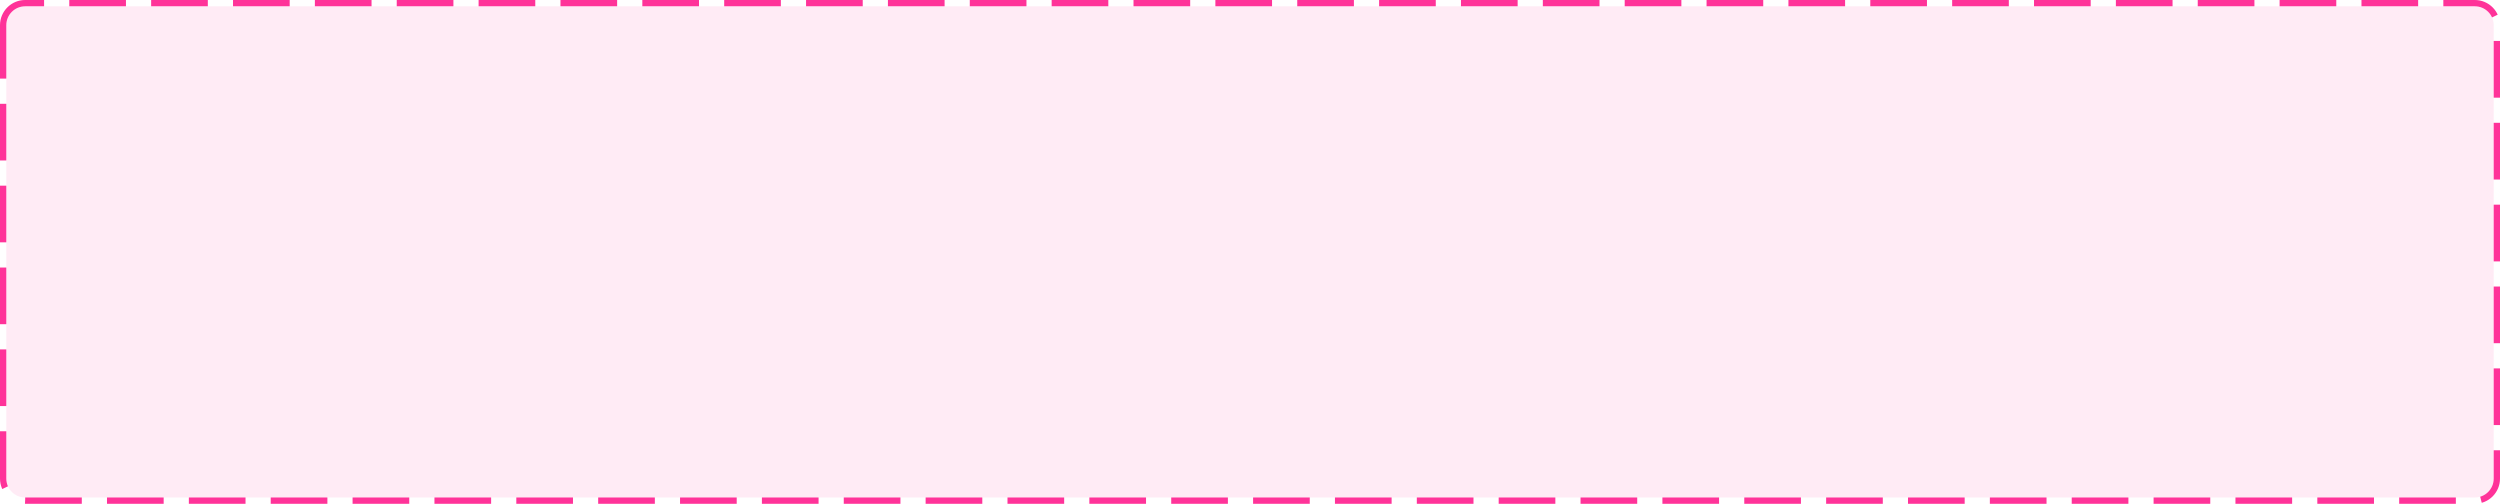
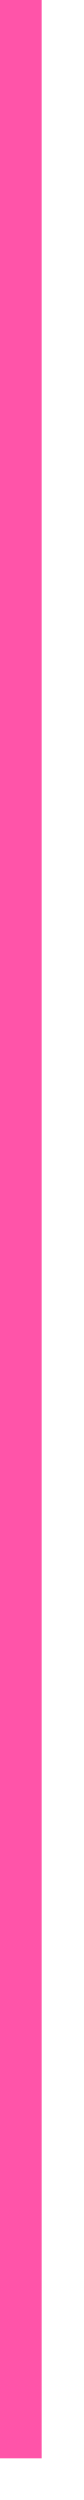
- <svg xmlns="http://www.w3.org/2000/svg" version="1.1" width="397px" height="80px">
-   <g transform="matrix(1 0 0 1 -92 -129 )">
-     <path d="M 93 133  A 3 3 0 0 1 96 130 L 485 130  A 3 3 0 0 1 488 133 L 488 205  A 3 3 0 0 1 485 208 L 96 208  A 3 3 0 0 1 93 205 L 93 133  Z " fill-rule="nonzero" fill="#ff3399" stroke="none" fill-opacity="0.098" />
-     <path d="M 92.5 133  A 3.5 3.5 0 0 1 96 129.5 L 485 129.5  A 3.5 3.5 0 0 1 488.5 133 L 488.5 205  A 3.5 3.5 0 0 1 485 208.5 L 96 208.5  A 3.5 3.5 0 0 1 92.5 205 L 92.5 133  Z " stroke-width="1" stroke-dasharray="9,4" stroke="#ff3399" fill="none" stroke-dashoffset="0.5" />
+ <svg xmlns="http://www.w3.org/2000/svg" version="1.1" width="2px" height="60px">
+   <g transform="matrix(1 0 0 1 -878 -1093 )">
+     <path d="M 878.5 1093  L 878.5 1152  " stroke-width="1" stroke="#ff54a9" fill="none" />
  </g>
</svg>
